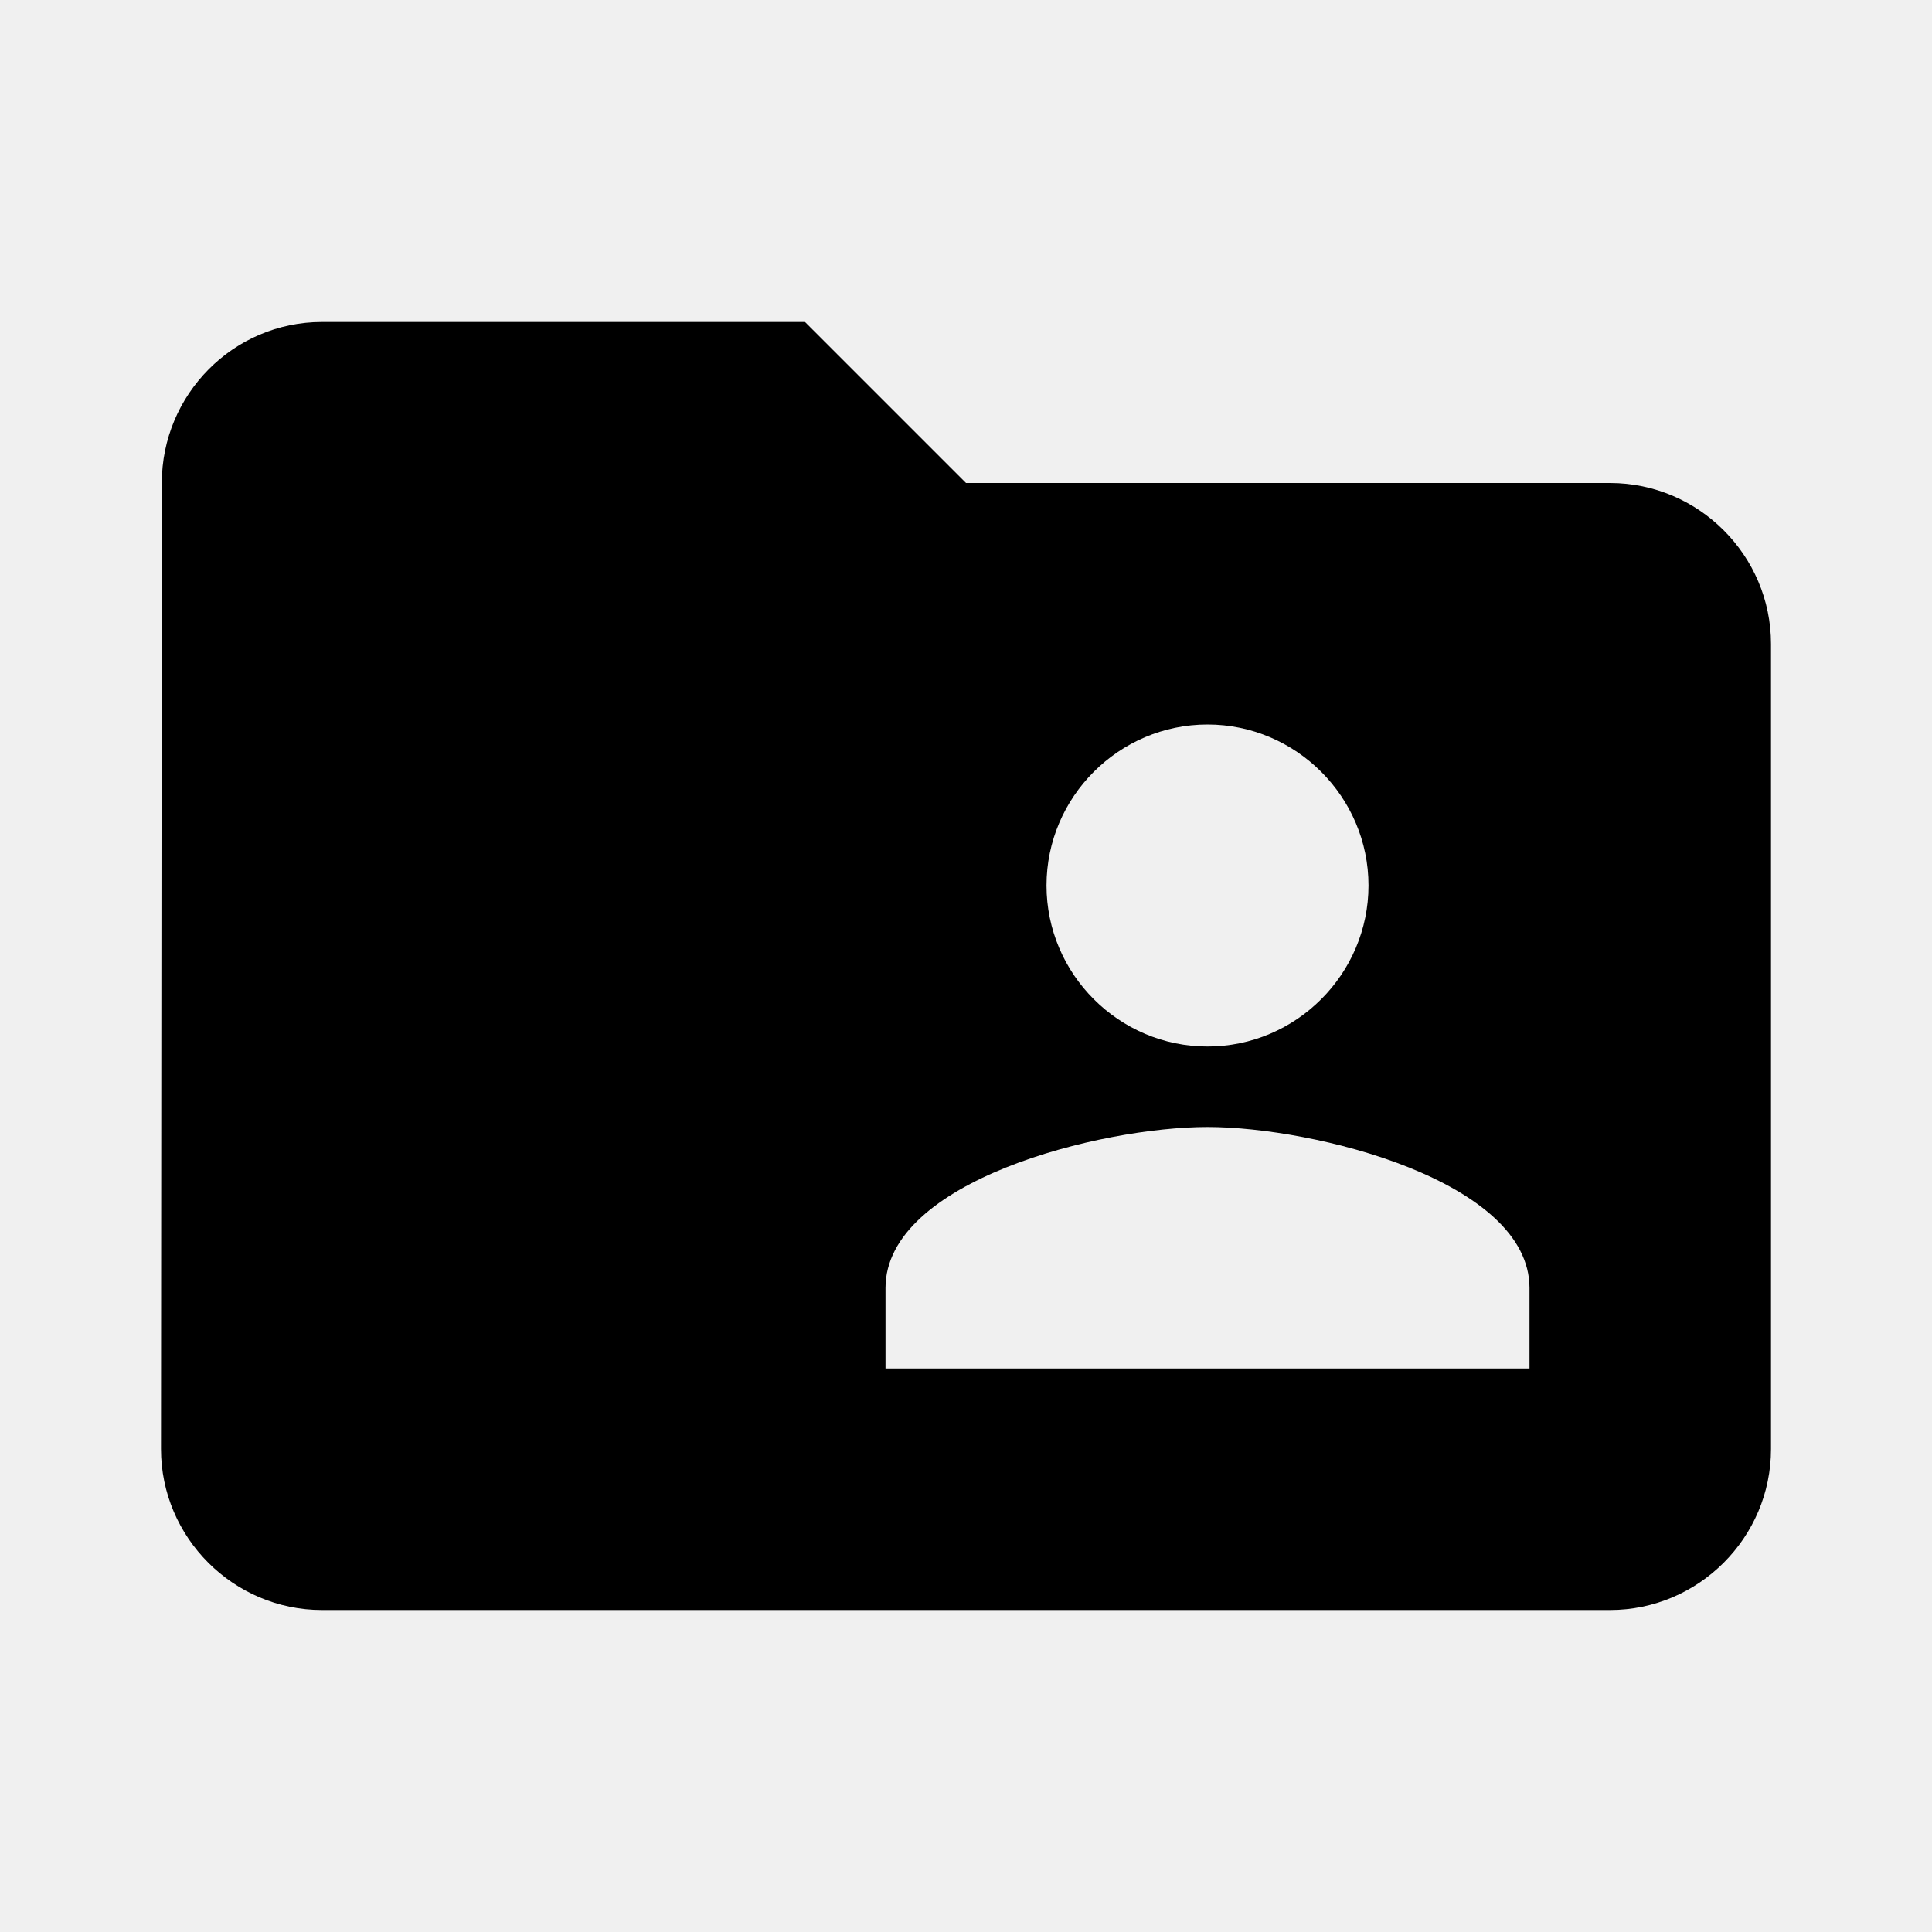
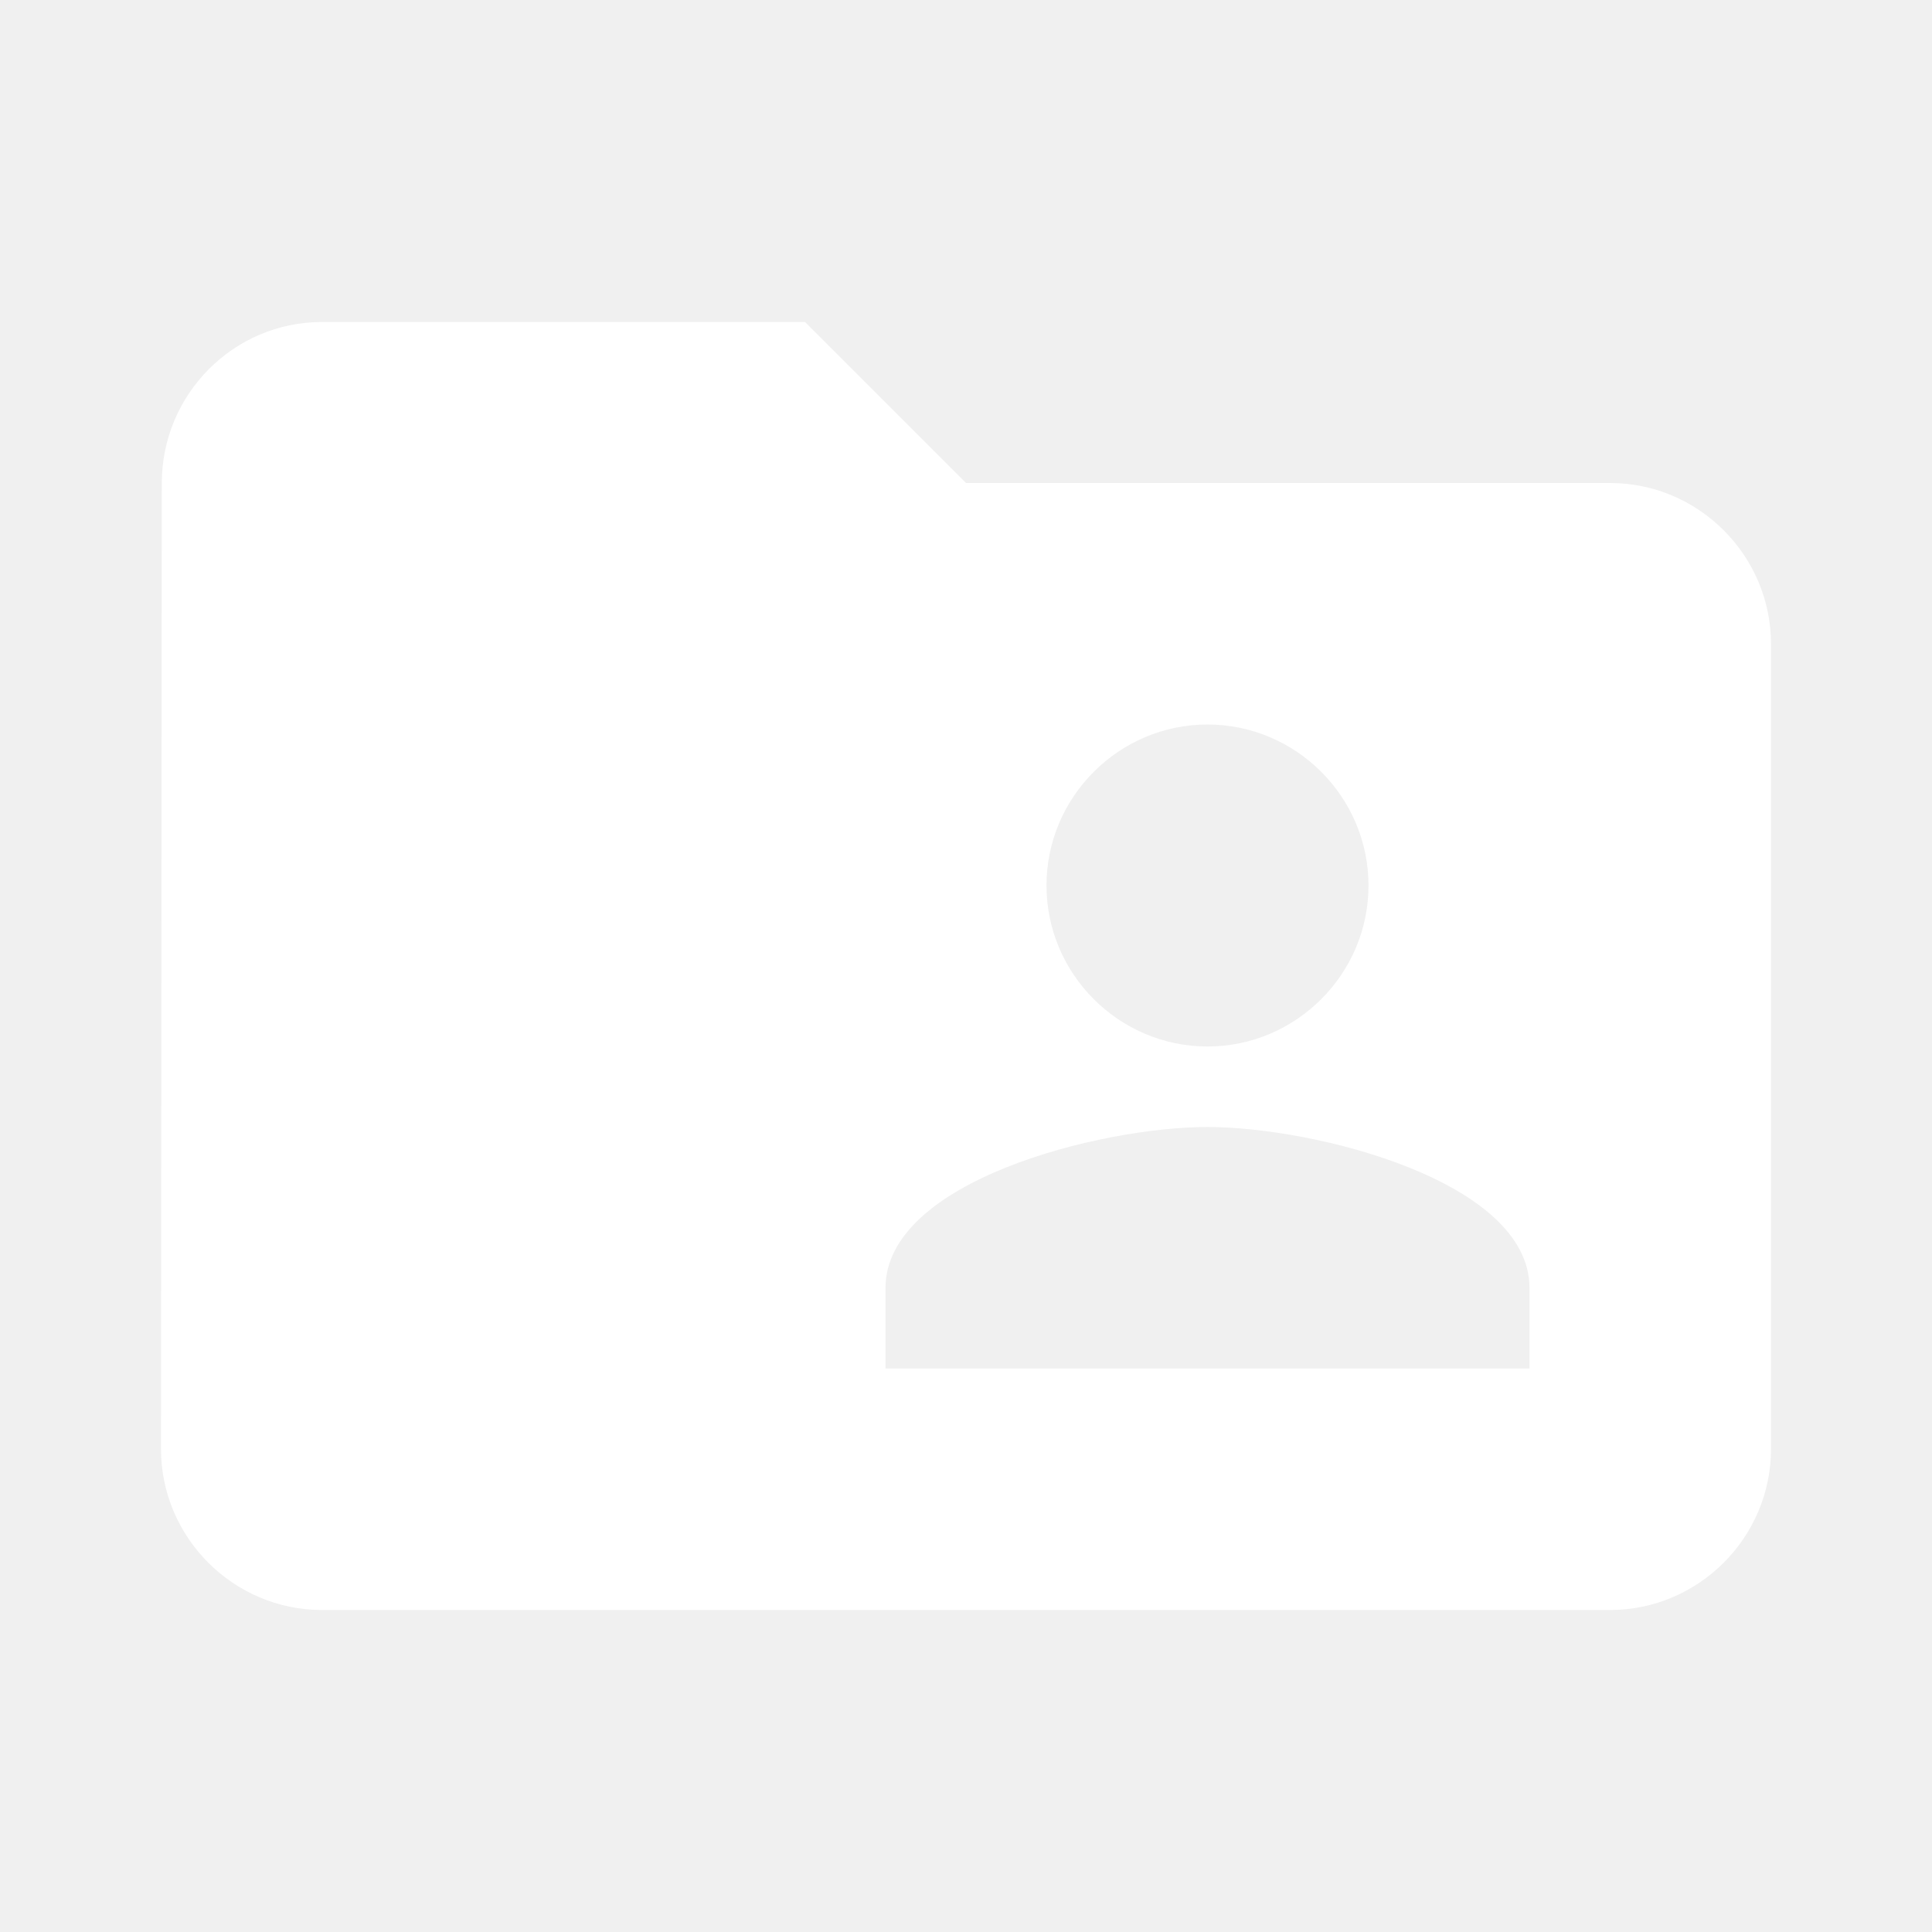
- <svg xmlns="http://www.w3.org/2000/svg" width="24" height="24" viewBox="0 0 24 24">
+ <svg xmlns="http://www.w3.org/2000/svg" fill="#FFFFFF" width="24" height="24" viewBox="0 0 24 24">
  <path d="M20 6h-8l-2-2H4c-1.1 0-1.99.9-1.99 2L2 18c0 1.1.9 2 2 2h16c1.1 0 2-.9 2-2V8c0-1.1-.9-2-2-2zm-5 3c1.1 0 2 .9 2 2s-.9 2-2 2-2-.9-2-2 .9-2 2-2zm4 8h-8v-1c0-1.33 2.67-2 4-2s4 .67 4 2v1z" />
  <path d="M0 0h24v24H0z" fill="none" />
</svg>
